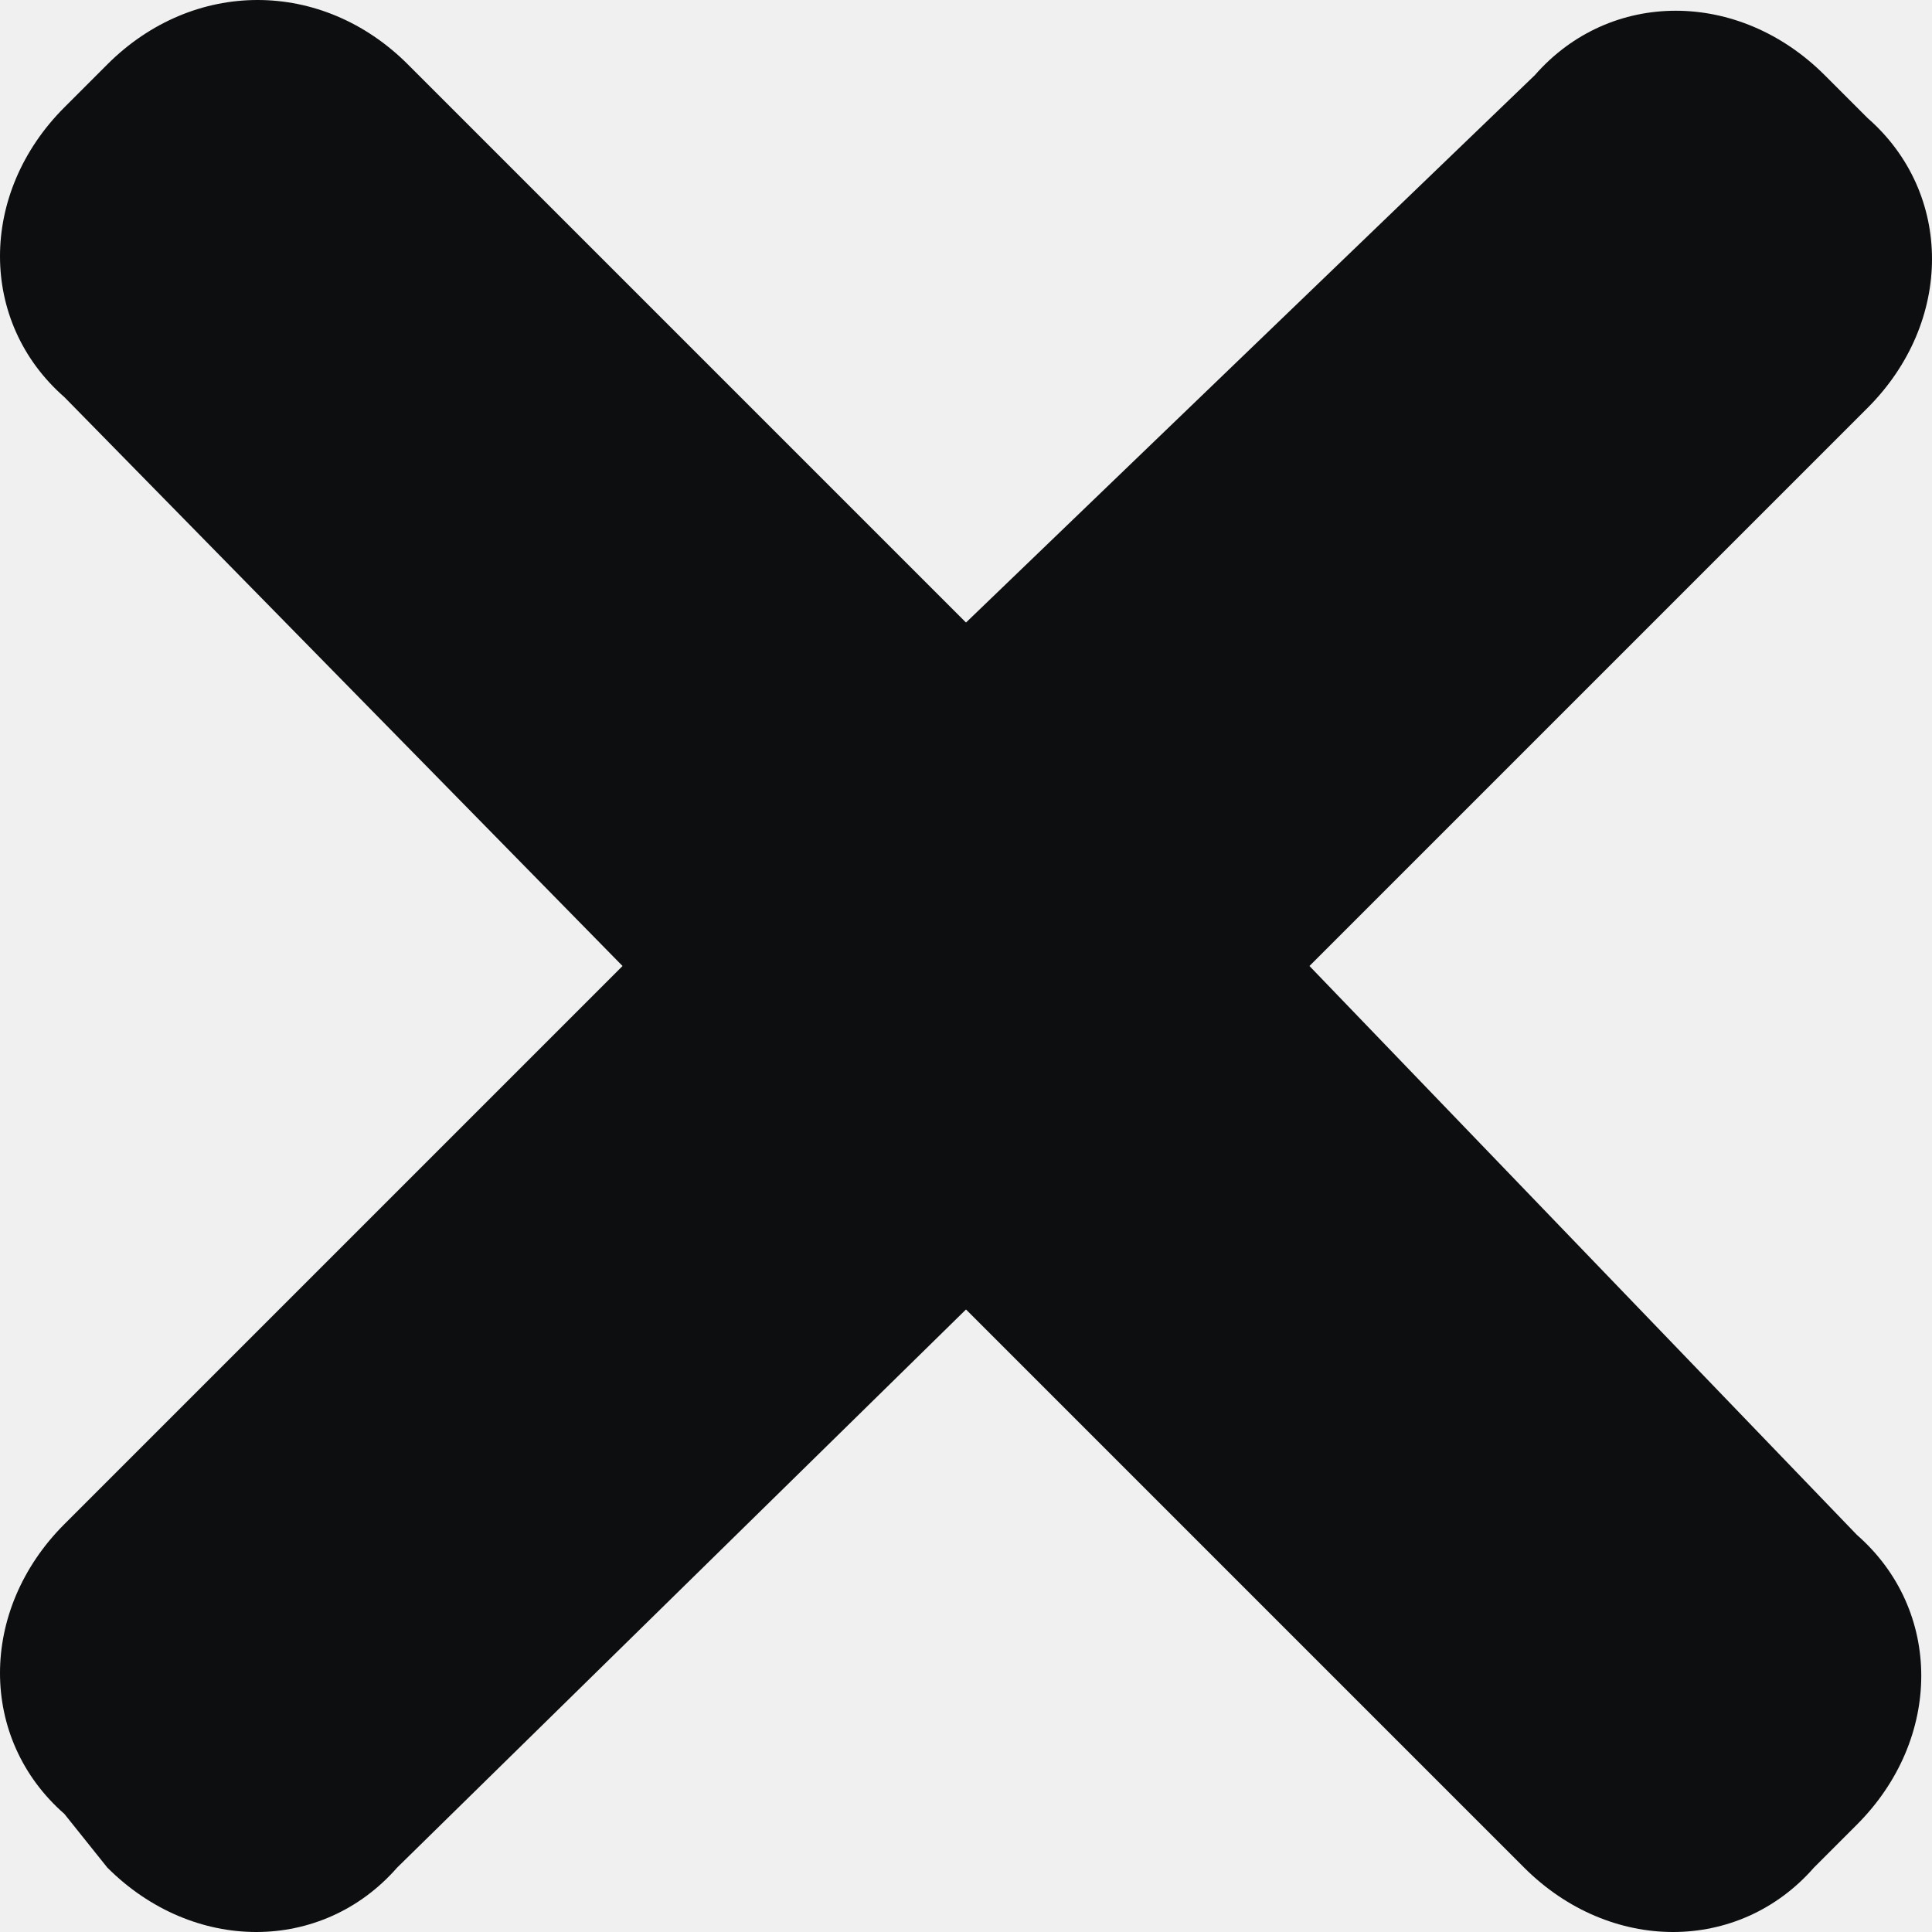
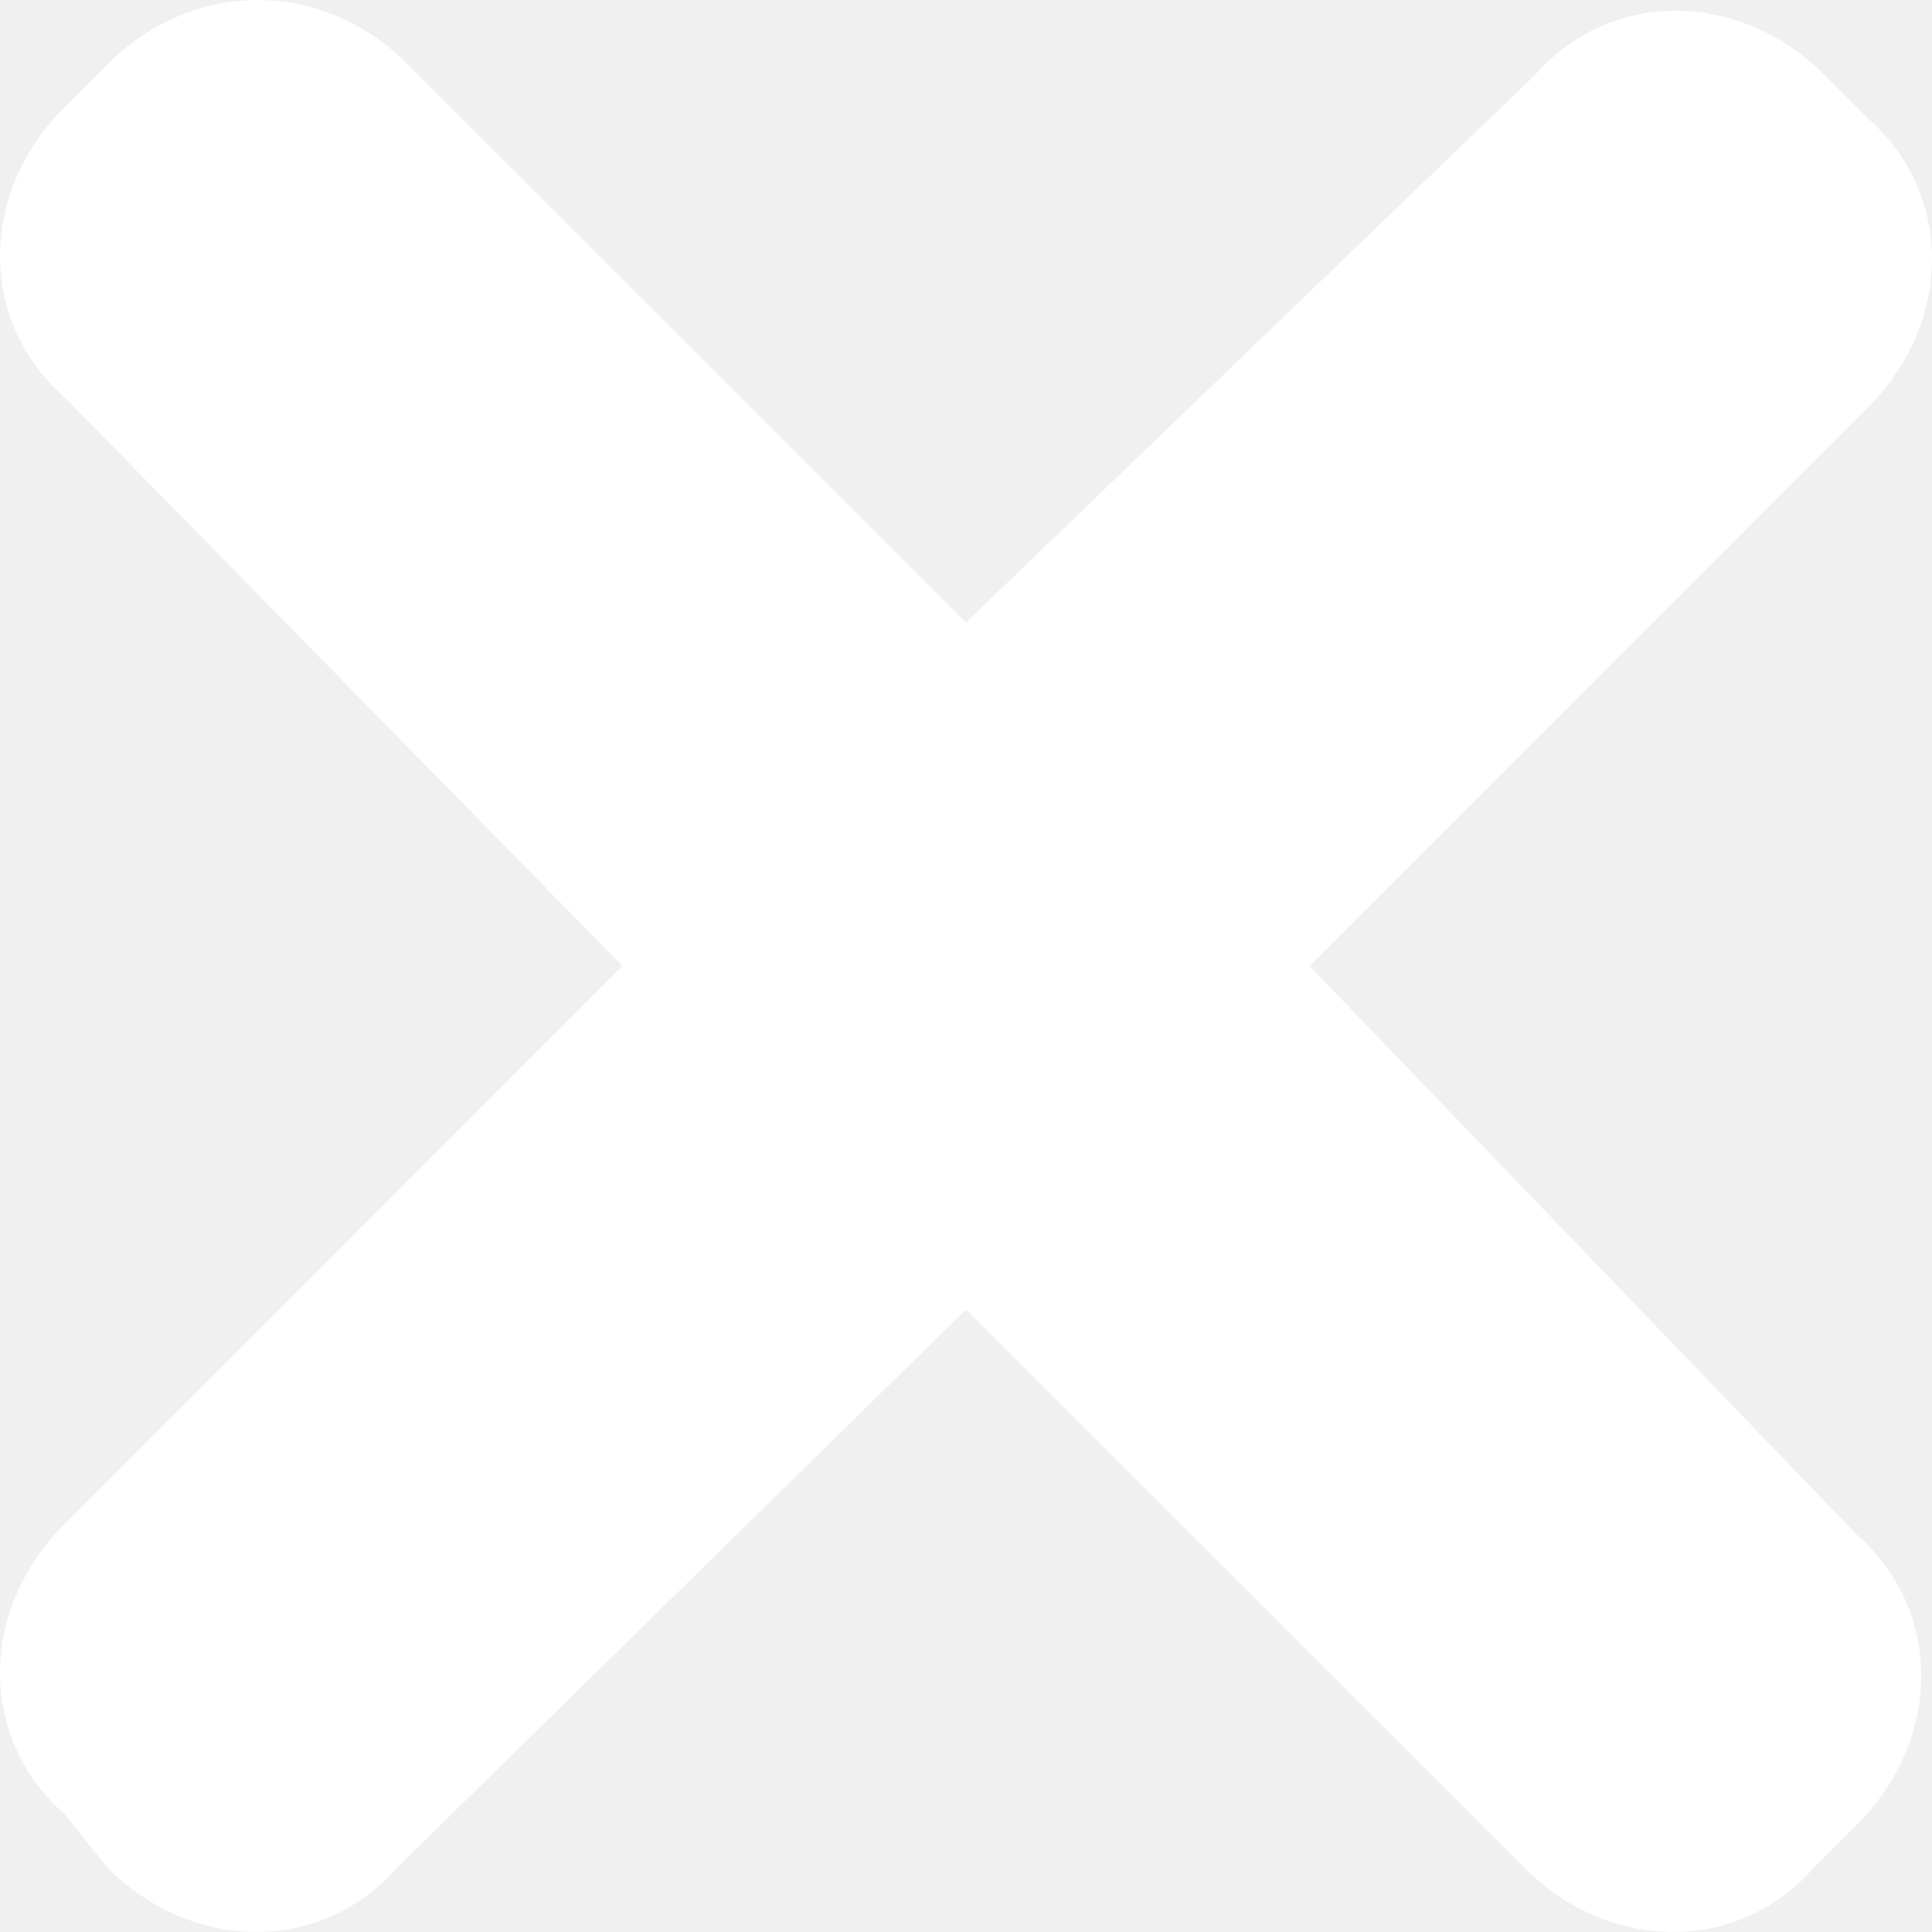
- <svg xmlns="http://www.w3.org/2000/svg" version="1.1" id="Слой_1" x="0px" y="0px" viewBox="0 0 18 18" style="enable-background:new 0 0 18 18;" xml:space="preserve">
-   <style type="text/css">
- 	.st0{fill:#0D0E0F;}
- </style>
-   <path class="st0" d="M12.2,9l5.2-5.2c0.8-0.8,0.8-2,0-2.7l-0.4-0.4c-0.8-0.8-2-0.8-2.7,0L9,5.8L3.8,0.6C3-0.2,1.8-0.2,1,0.6L0.6,1  c-0.8,0.8-0.8,2,0,2.7L5.8,9l-5.2,5.2c-0.8,0.8-0.8,2,0,2.7L1,17.4c0.8,0.8,2,0.8,2.7,0L9,12.2l5.2,5.2c0.8,0.8,2,0.8,2.7,0l0.4-0.4  c0.8-0.8,0.8-2,0-2.7L12.2,9z" />
+ <svg xmlns="http://www.w3.org/2000/svg" version="1.1" id="Слой_1" x="0px" y="0px" style="enable-background:new 0 0 18 18;" xml:space="preserve" width="20" height="20">
+   <path d="M13.556 10L19.333 4.222C20.222 3.333 20.222 2 19.333 1.222L18.889    0.778C18 -0.111 16.667 -0.111 15.889 0.778L10 6.444L4.222 0.667C3.333    -0.222 2 -0.222 1.111 0.667L0.667 1.111C-0.222 2 -0.222 3.333 0.667    4.111L6.444 10L0.667 15.778C-0.222 16.667 -0.222 18 0.667 18.778L1.111 19.333C2    20.222 3.333 20.222 4.111 19.333L10 13.556L15.778 19.333C16.667 20.222 18 20.222 18.778    19.333L19.222 18.889C20.111 18 20.111 16.667 19.222 15.889L13.556 10Z" fill="white" />
</svg>
